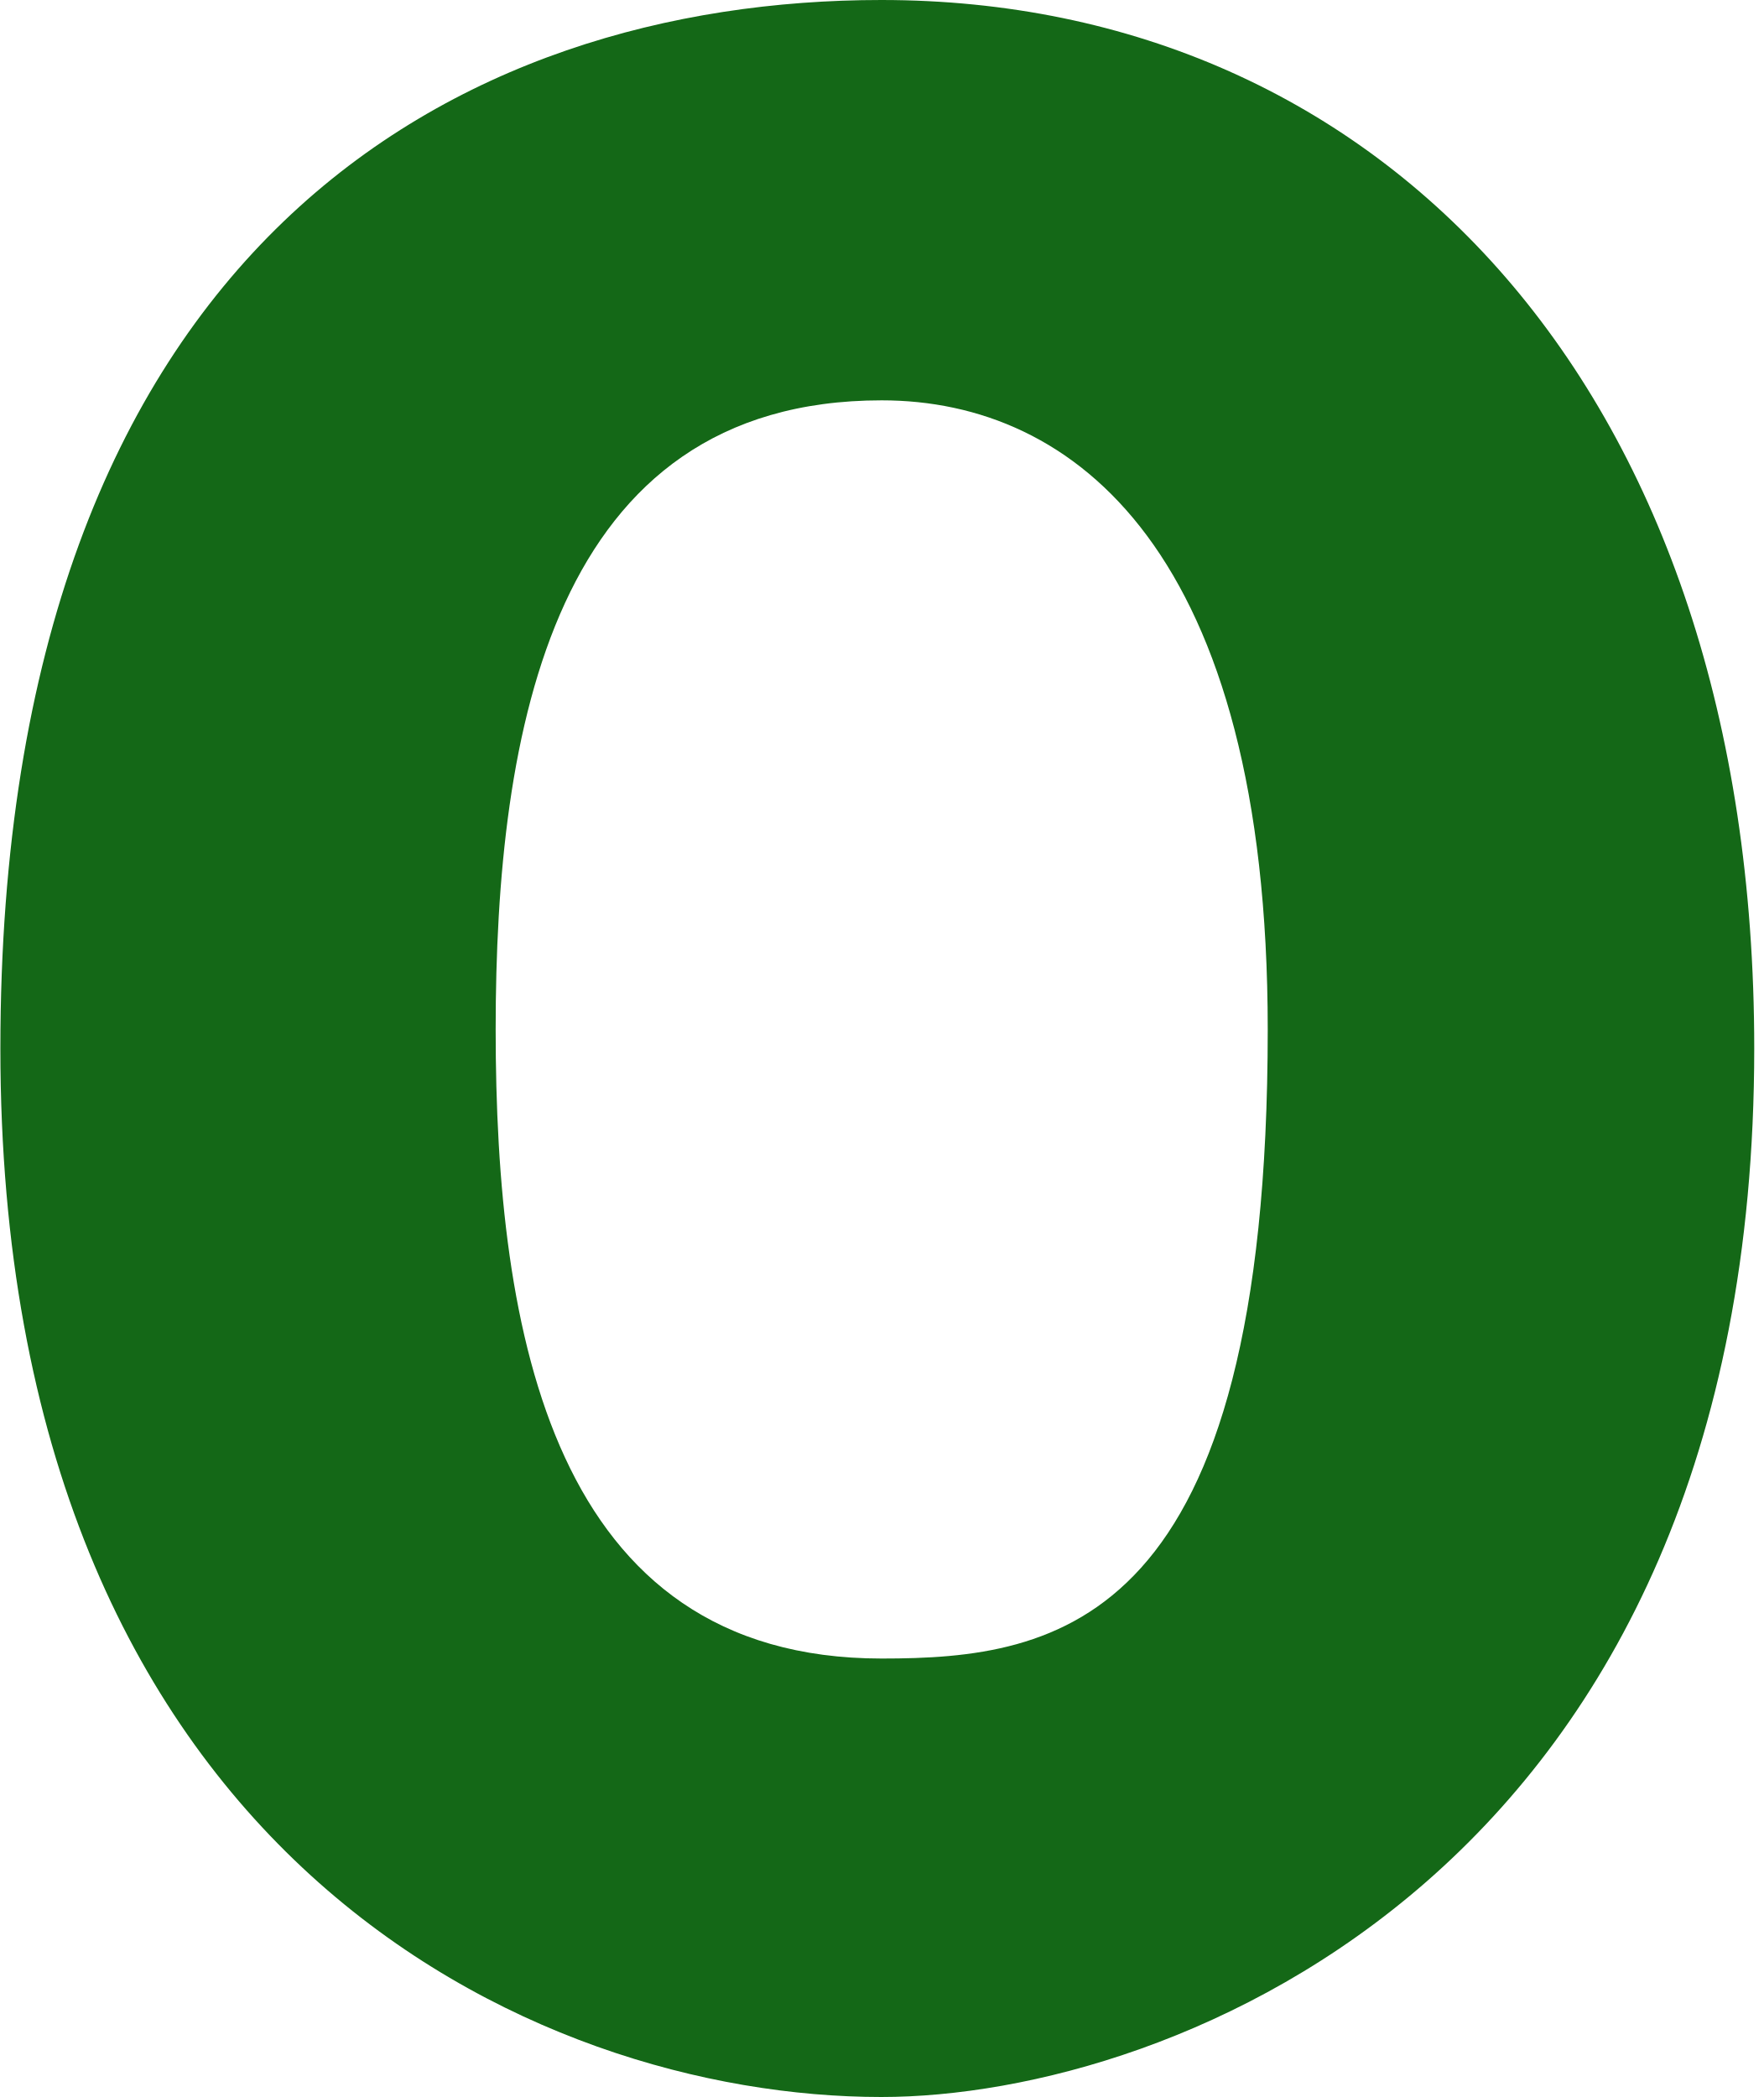
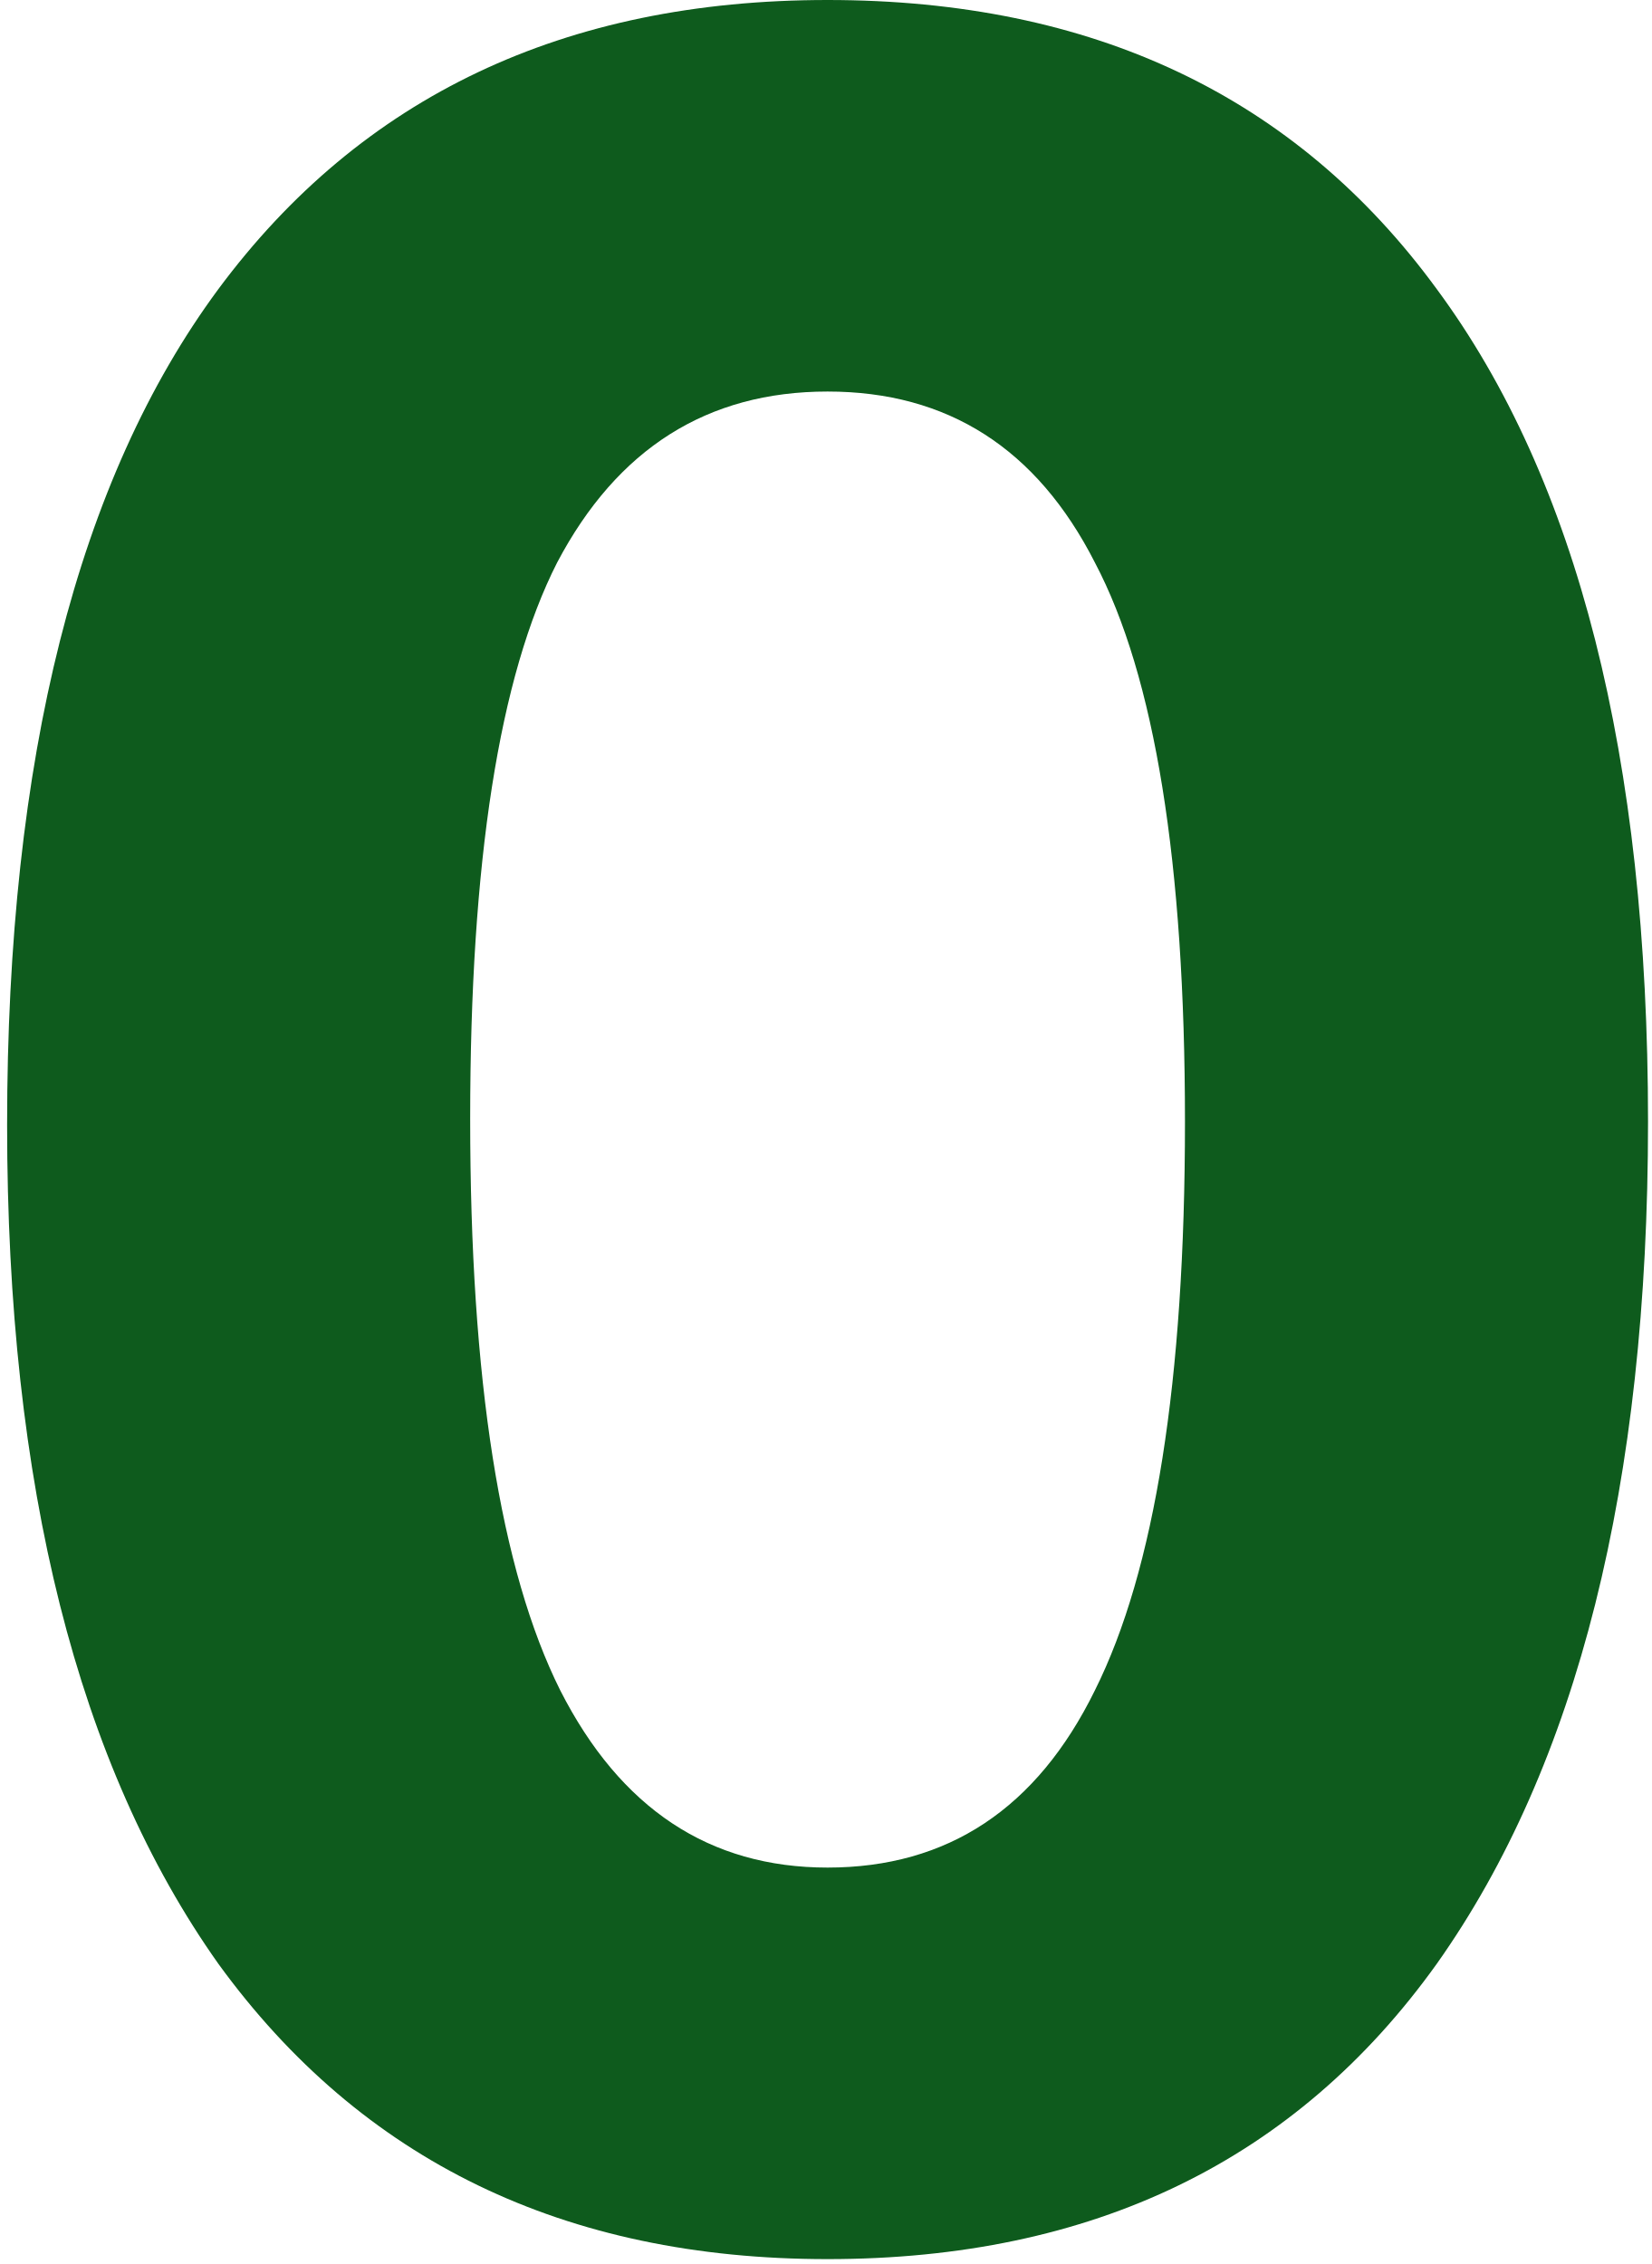
- <svg xmlns="http://www.w3.org/2000/svg" width="185" height="220" viewBox="0 0 185 220" fill="none">
-   <path id="Exclude" fill-rule="evenodd" clip-rule="evenodd" d="M92.464 9.73564e-09C145.035 9.73564e-09 184.04 40.954 184.04 110C184.04 196.308 122.989 220 92.464 220C56.003 220 0.04 194.615 0.04 110C0.04 25.385 48.372 -0.001 92.464 9.73564e-09ZM92.5 42C112.75 42 133 57.908 133 108C133 170.615 111.061 174 92.5 174C57.905 174 52 139.788 52 108C52 76.681 57.907 42 92.5 42Z" fill="#146817" />
+ <svg xmlns="http://www.w3.org/2000/svg" width="186" height="255" viewBox="0 0 186 255" fill="none">
+   <path id="0" d="M93.201 254.45C63.568 254.45 40.701 243.367 24.601 221.2C8.734 198.8 0.801 167.3 0.801 126.7C0.801 85.4 8.734 54.017 24.601 32.55C40.701 10.85 63.568 0 93.201 0C123.067 0 145.934 10.85 161.801 32.55C177.667 54.017 185.601 85.283 185.601 126.35C185.601 167.183 177.667 198.8 161.801 221.2C145.934 243.367 123.067 254.45 93.201 254.45ZM93.201 210.35C106.734 210.35 116.767 203.7 123.301 190.4C130.067 176.867 133.451 155.517 133.451 126.35C133.451 97.183 130.067 76.183 123.301 63.35C116.767 50.517 106.734 44.1 93.201 44.1C79.668 44.1 69.517 50.517 62.751 63.35C56.217 76.183 52.951 97.067 52.951 126C52.951 155.4 56.334 176.867 63.101 190.4C69.868 203.7 79.901 210.35 93.201 210.35Z" fill="#0E5B1D" />
</svg>
